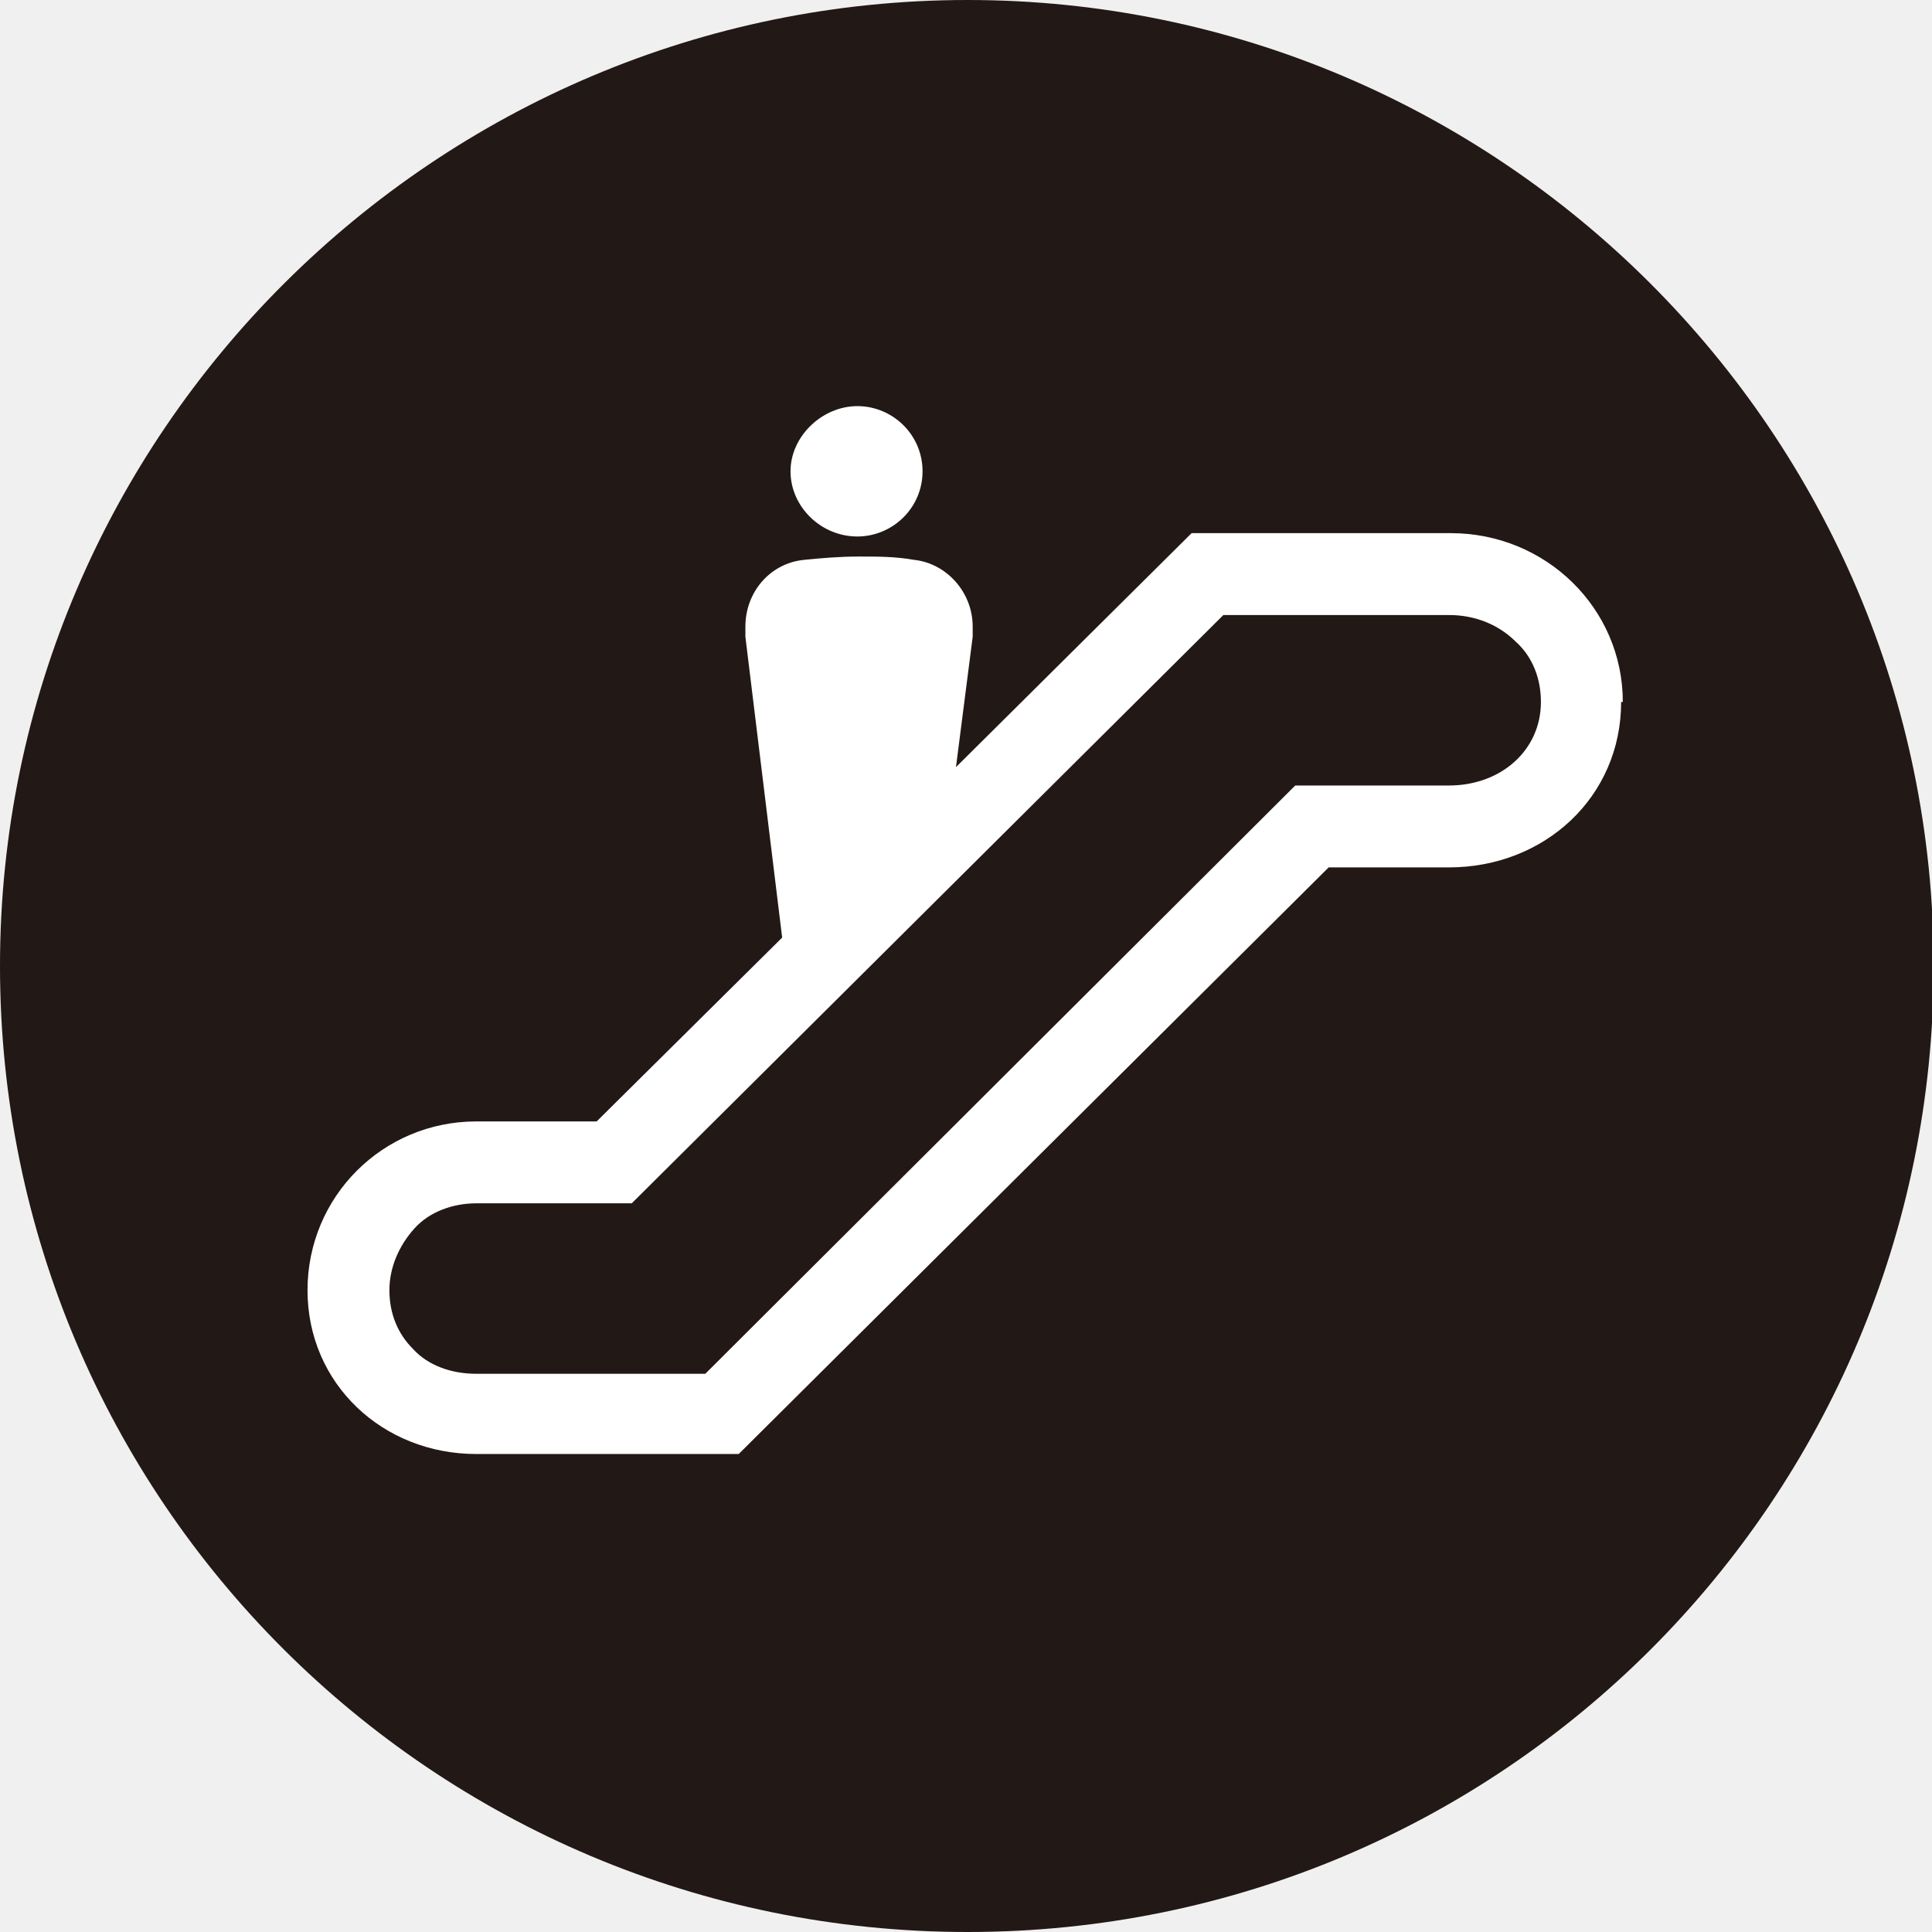
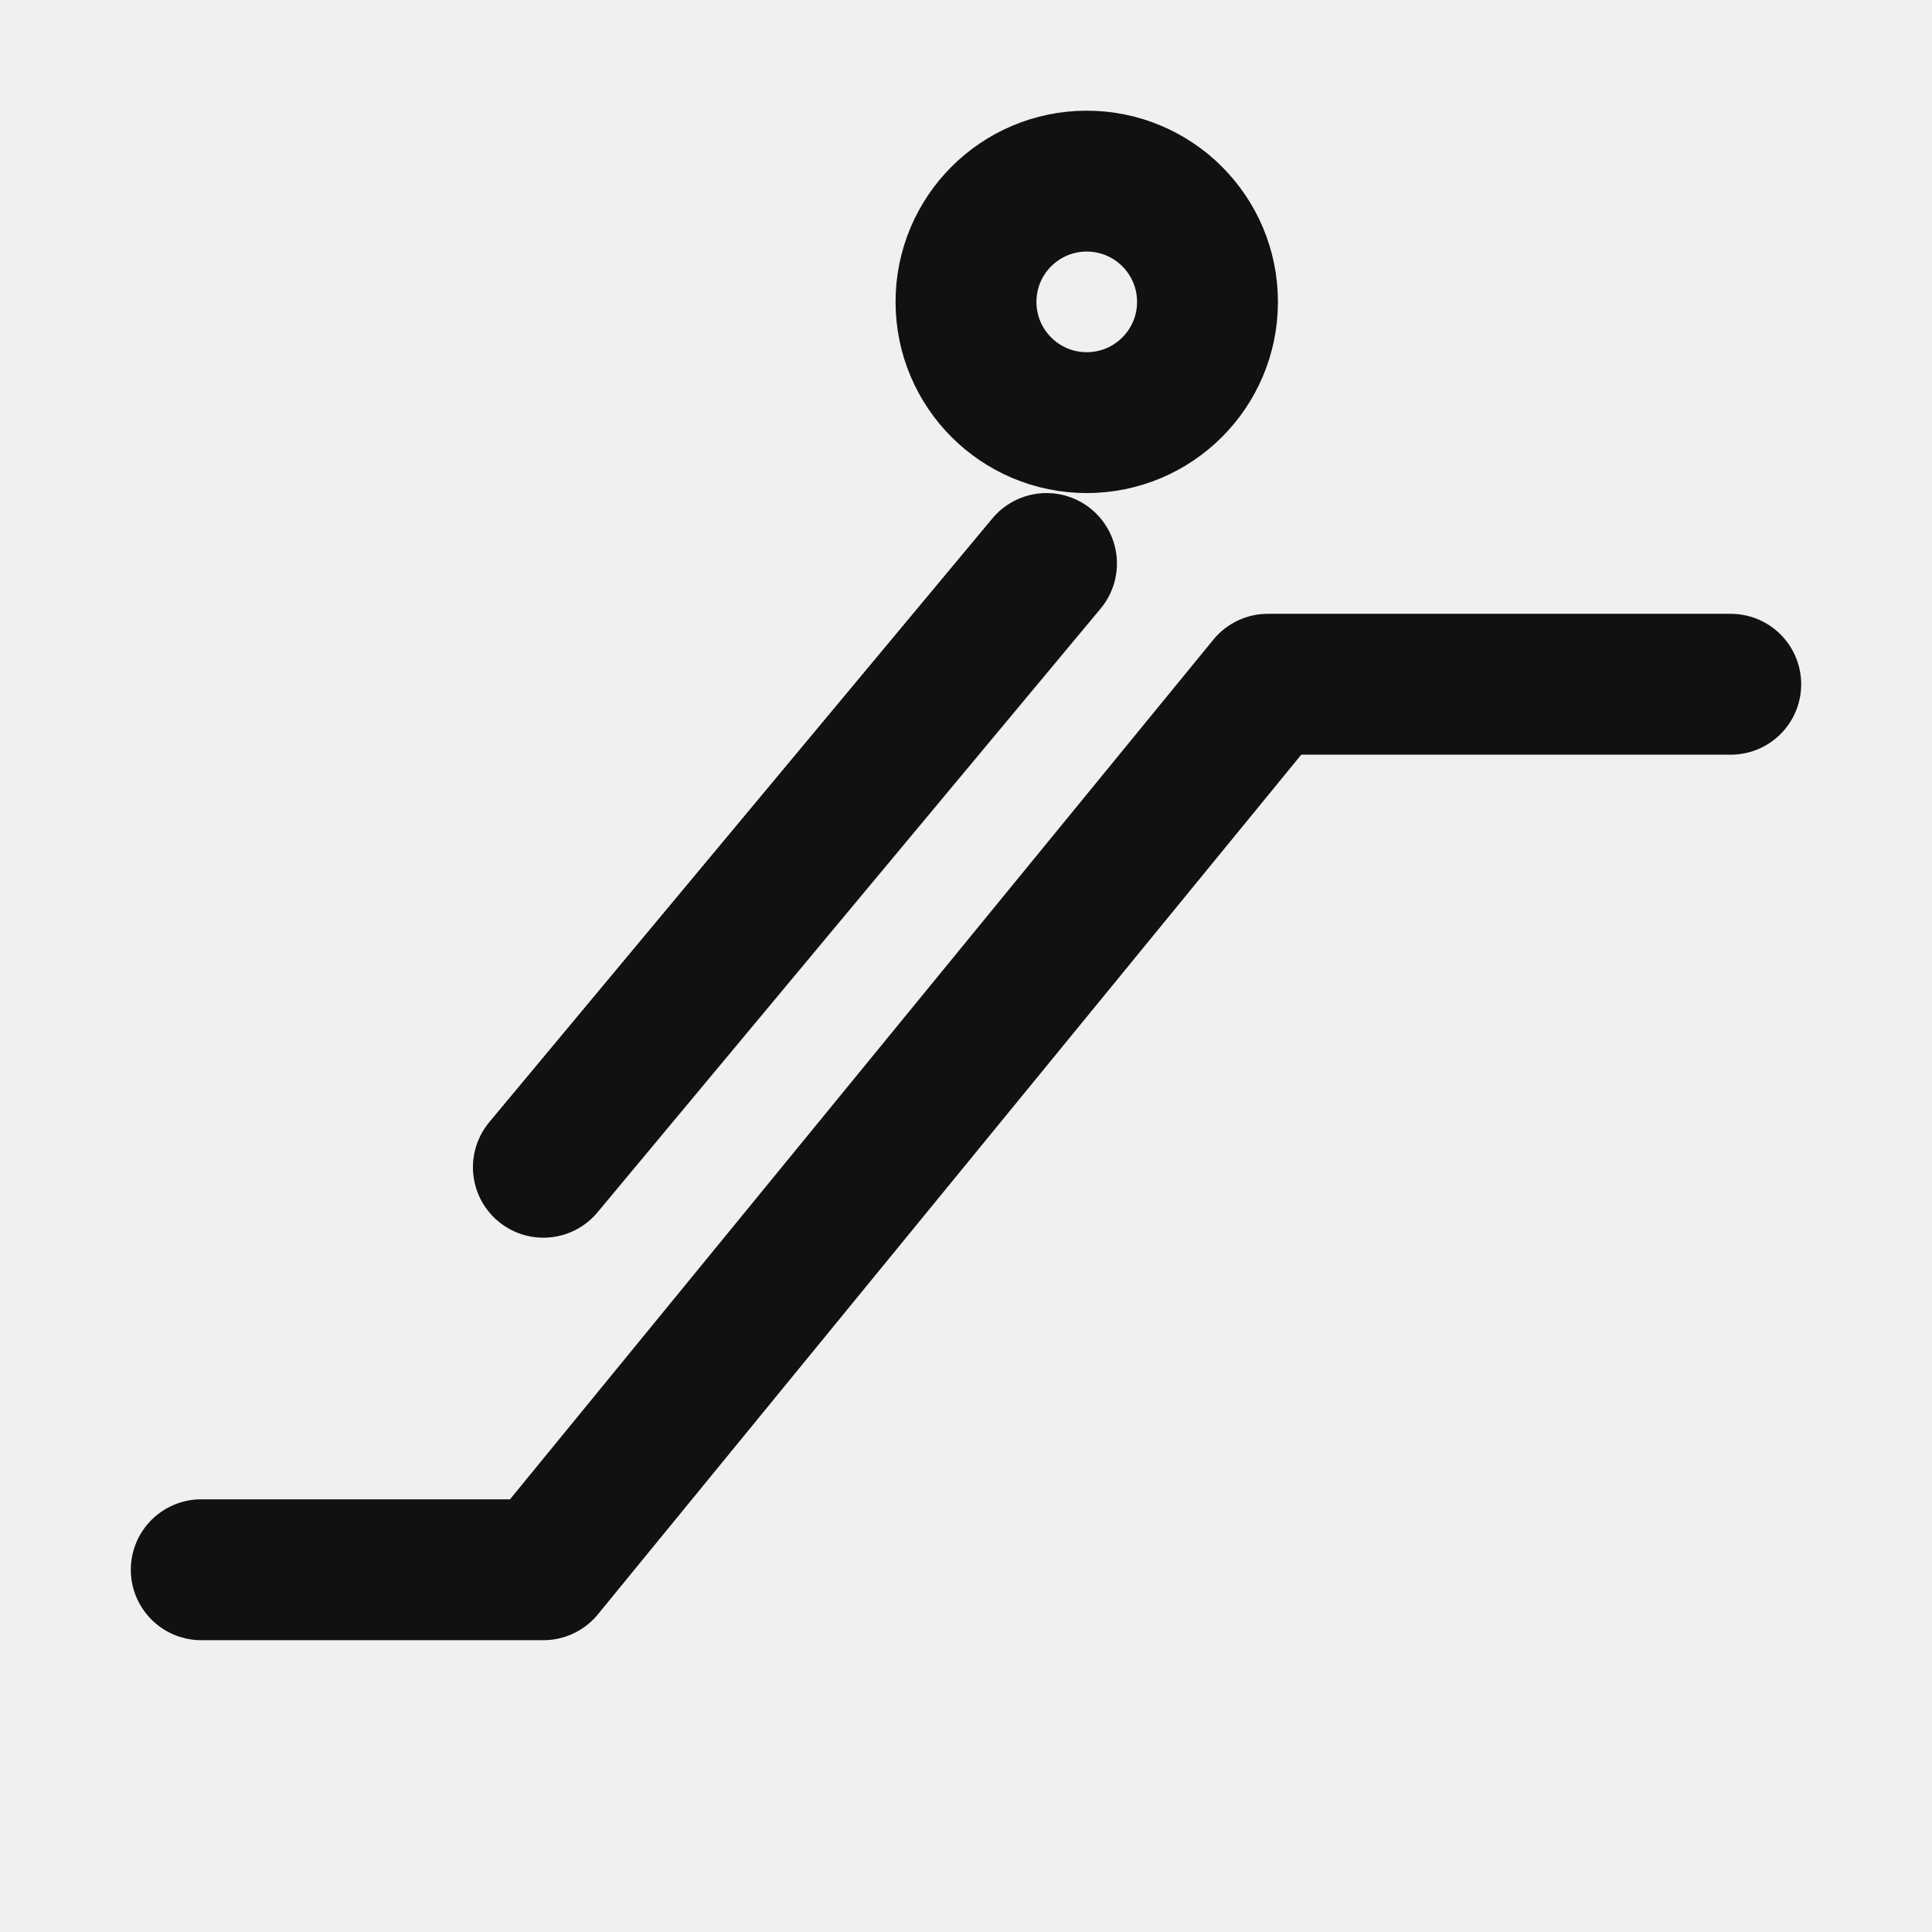
- <svg xmlns="http://www.w3.org/2000/svg" viewBox="0 0 11.56 11.56">
-   <path fill="#221815" d="M0,5.78c0,3.19,2.59,5.78,5.79,5.78s5.78-2.59,5.78-5.78S8.97,0,5.79,0,0,2.59,0,5.78" />
-   <path fill="#fff" d="M5.13,3.21c.21,0,.39-.17.39-.39s-.18-.39-.39-.39-.4.18-.4.39.18.39.4.39" />
-   <path fill="#fff" d="M9.7,4.2c0,.57-.46.99-1.03.99h-.72l-3.53,3.51h-1.57c-.56,0-1.01-.42-1.01-.98s.45-1.01,1.01-1.01h.72l1.11-1.1-.22-1.8v-.06c0-.21.15-.38.35-.4.1-.01.21-.02.33-.02.11,0,.22,0,.33.02.19.02.35.19.35.4v.06s-.1.78-.1.78l1.41-1.4h1.55c.57,0,1.03.45,1.03,1.01M2.85,7.2c-.14,0-.28.05-.37.15-.09.1-.15.23-.15.37s.05.26.14.35c.09.1.23.15.38.15h1.37l3.53-3.52h.92c.31,0,.55-.21.55-.5,0-.14-.05-.27-.15-.36-.1-.1-.24-.16-.4-.16h-1.35l-3.54,3.52h-.92Z" />
+ <svg xmlns="http://www.w3.org/2000/svg" width="24" height="24" viewBox="0 0 24 24" fill="none" color="#111111" stroke="currentColor" stroke-width="1.75" stroke-linecap="round" stroke-linejoin="round">
+   <path d="M2.5 19.5h4.25l9-11h5.75" />
+   <path d="M6.75 14.5 13 7" />
+   <circle cx="13.5" cy="3.75" r="1.5" />
</svg>
